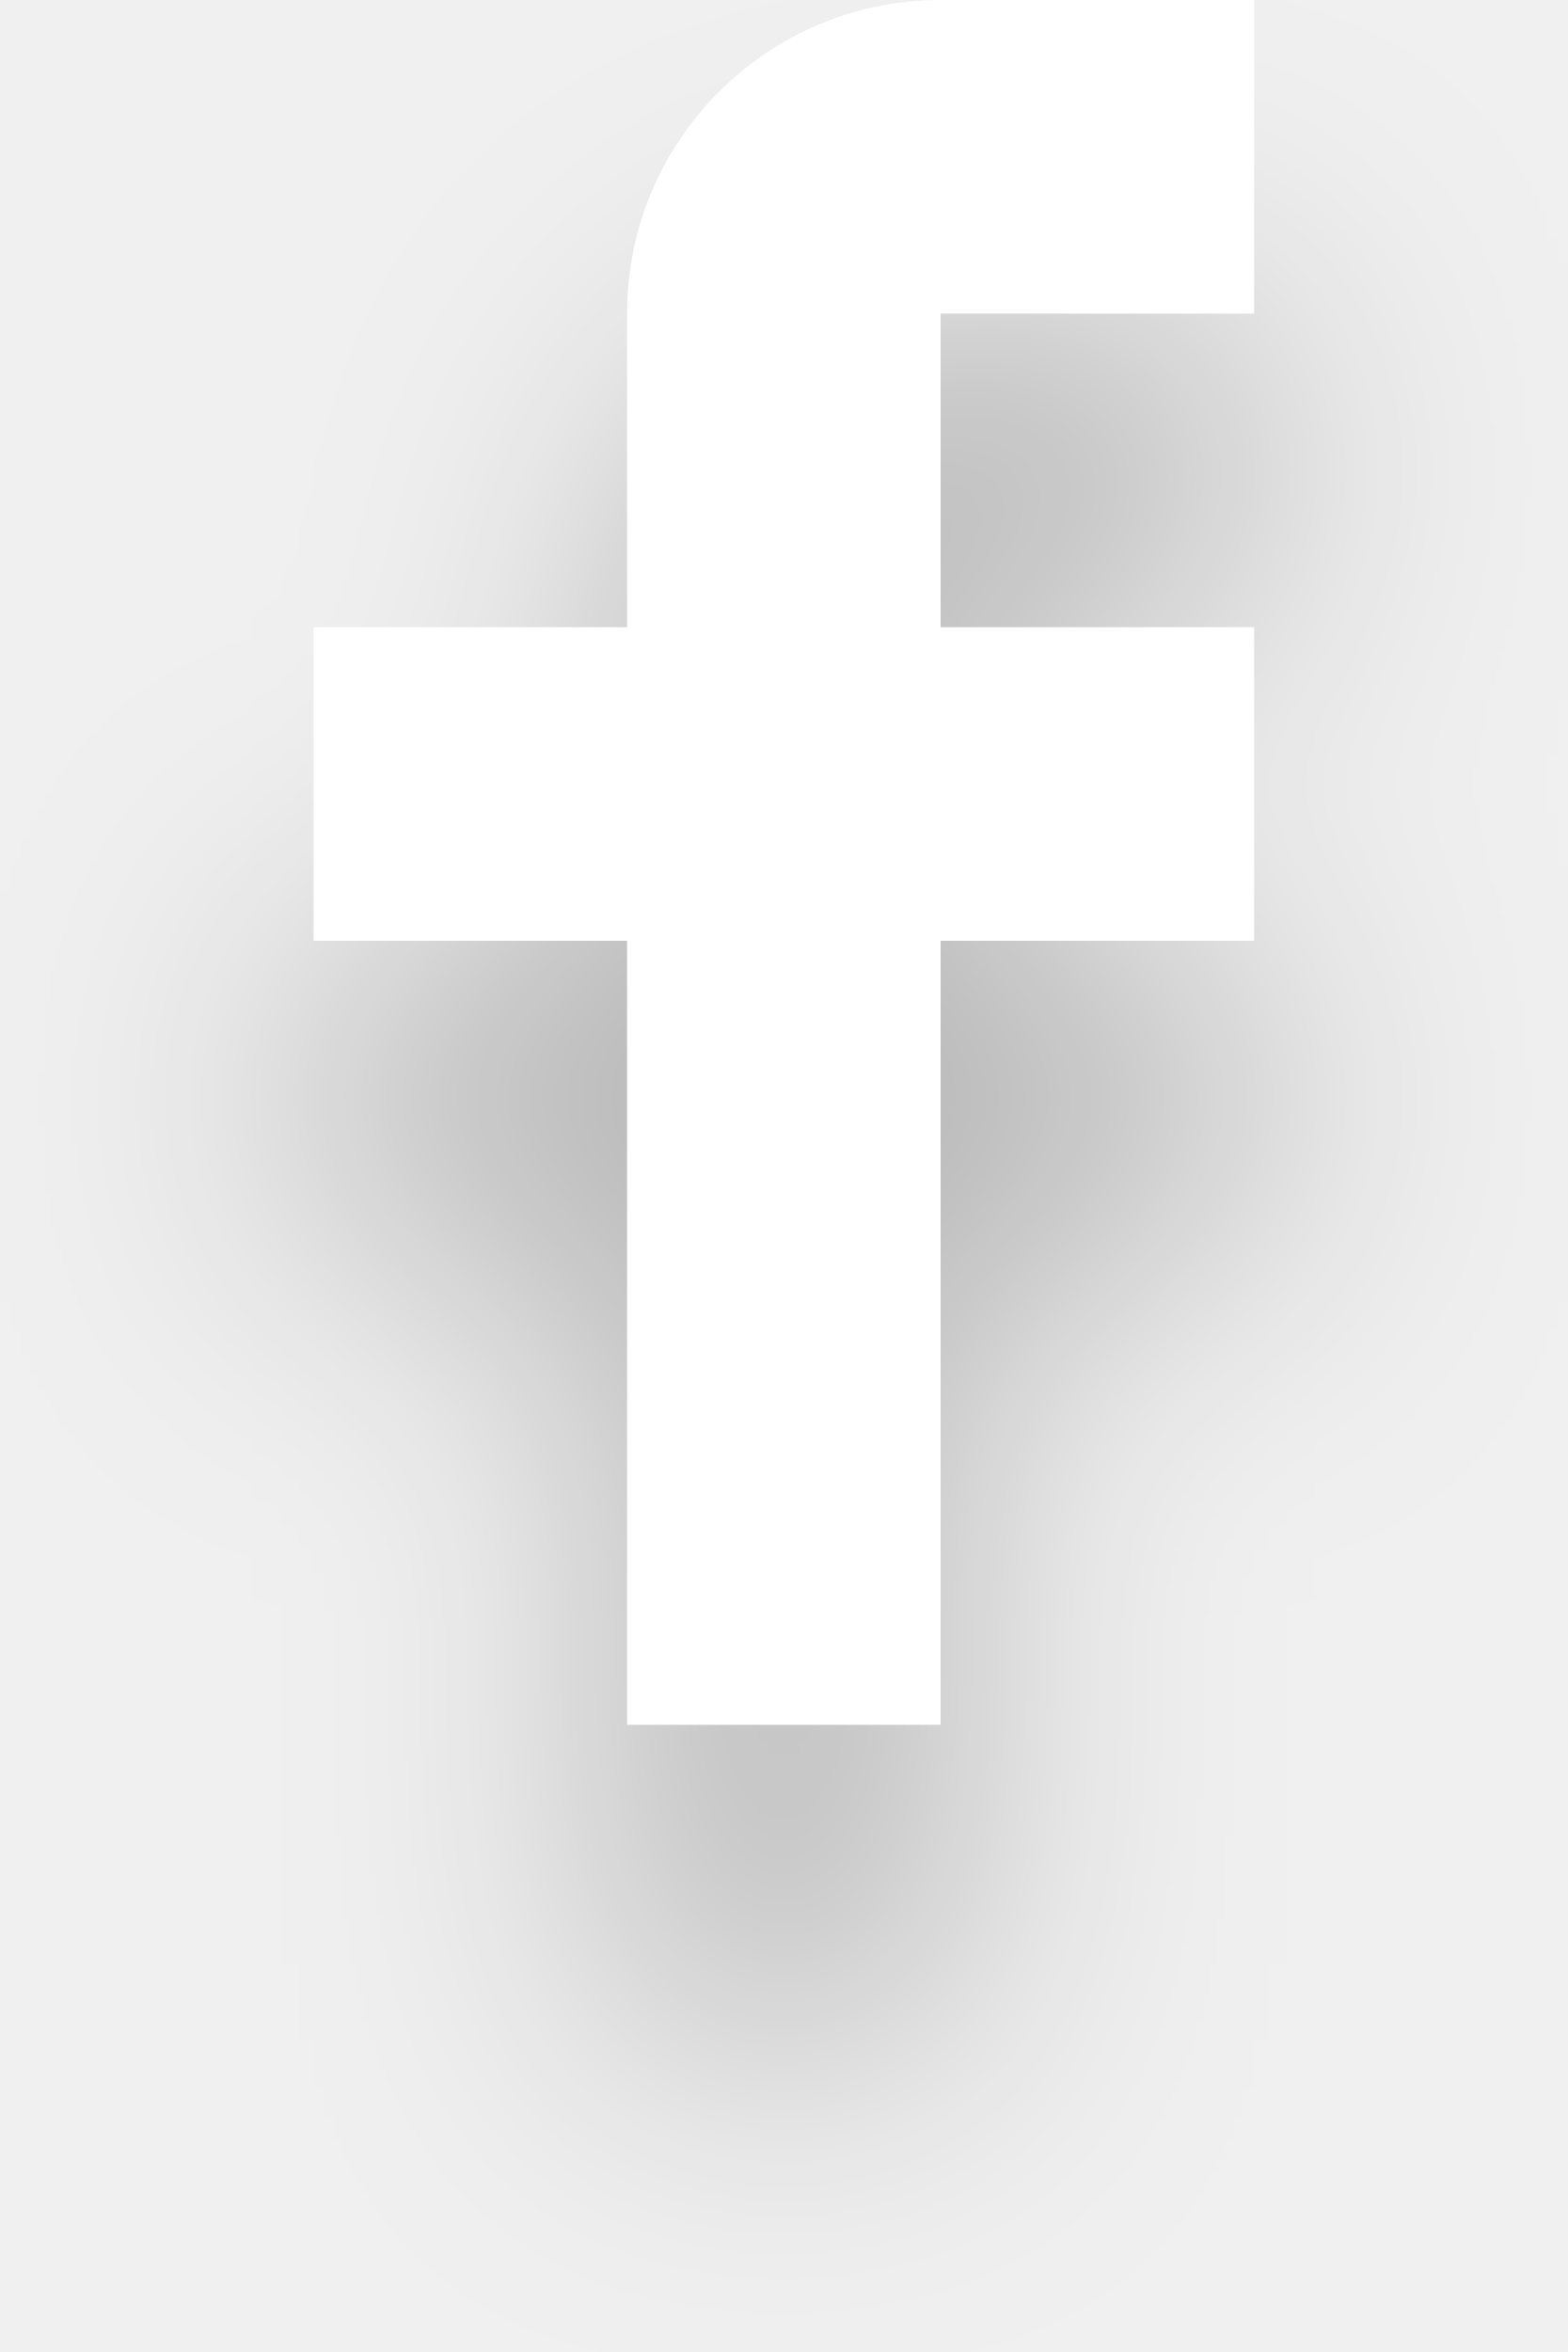
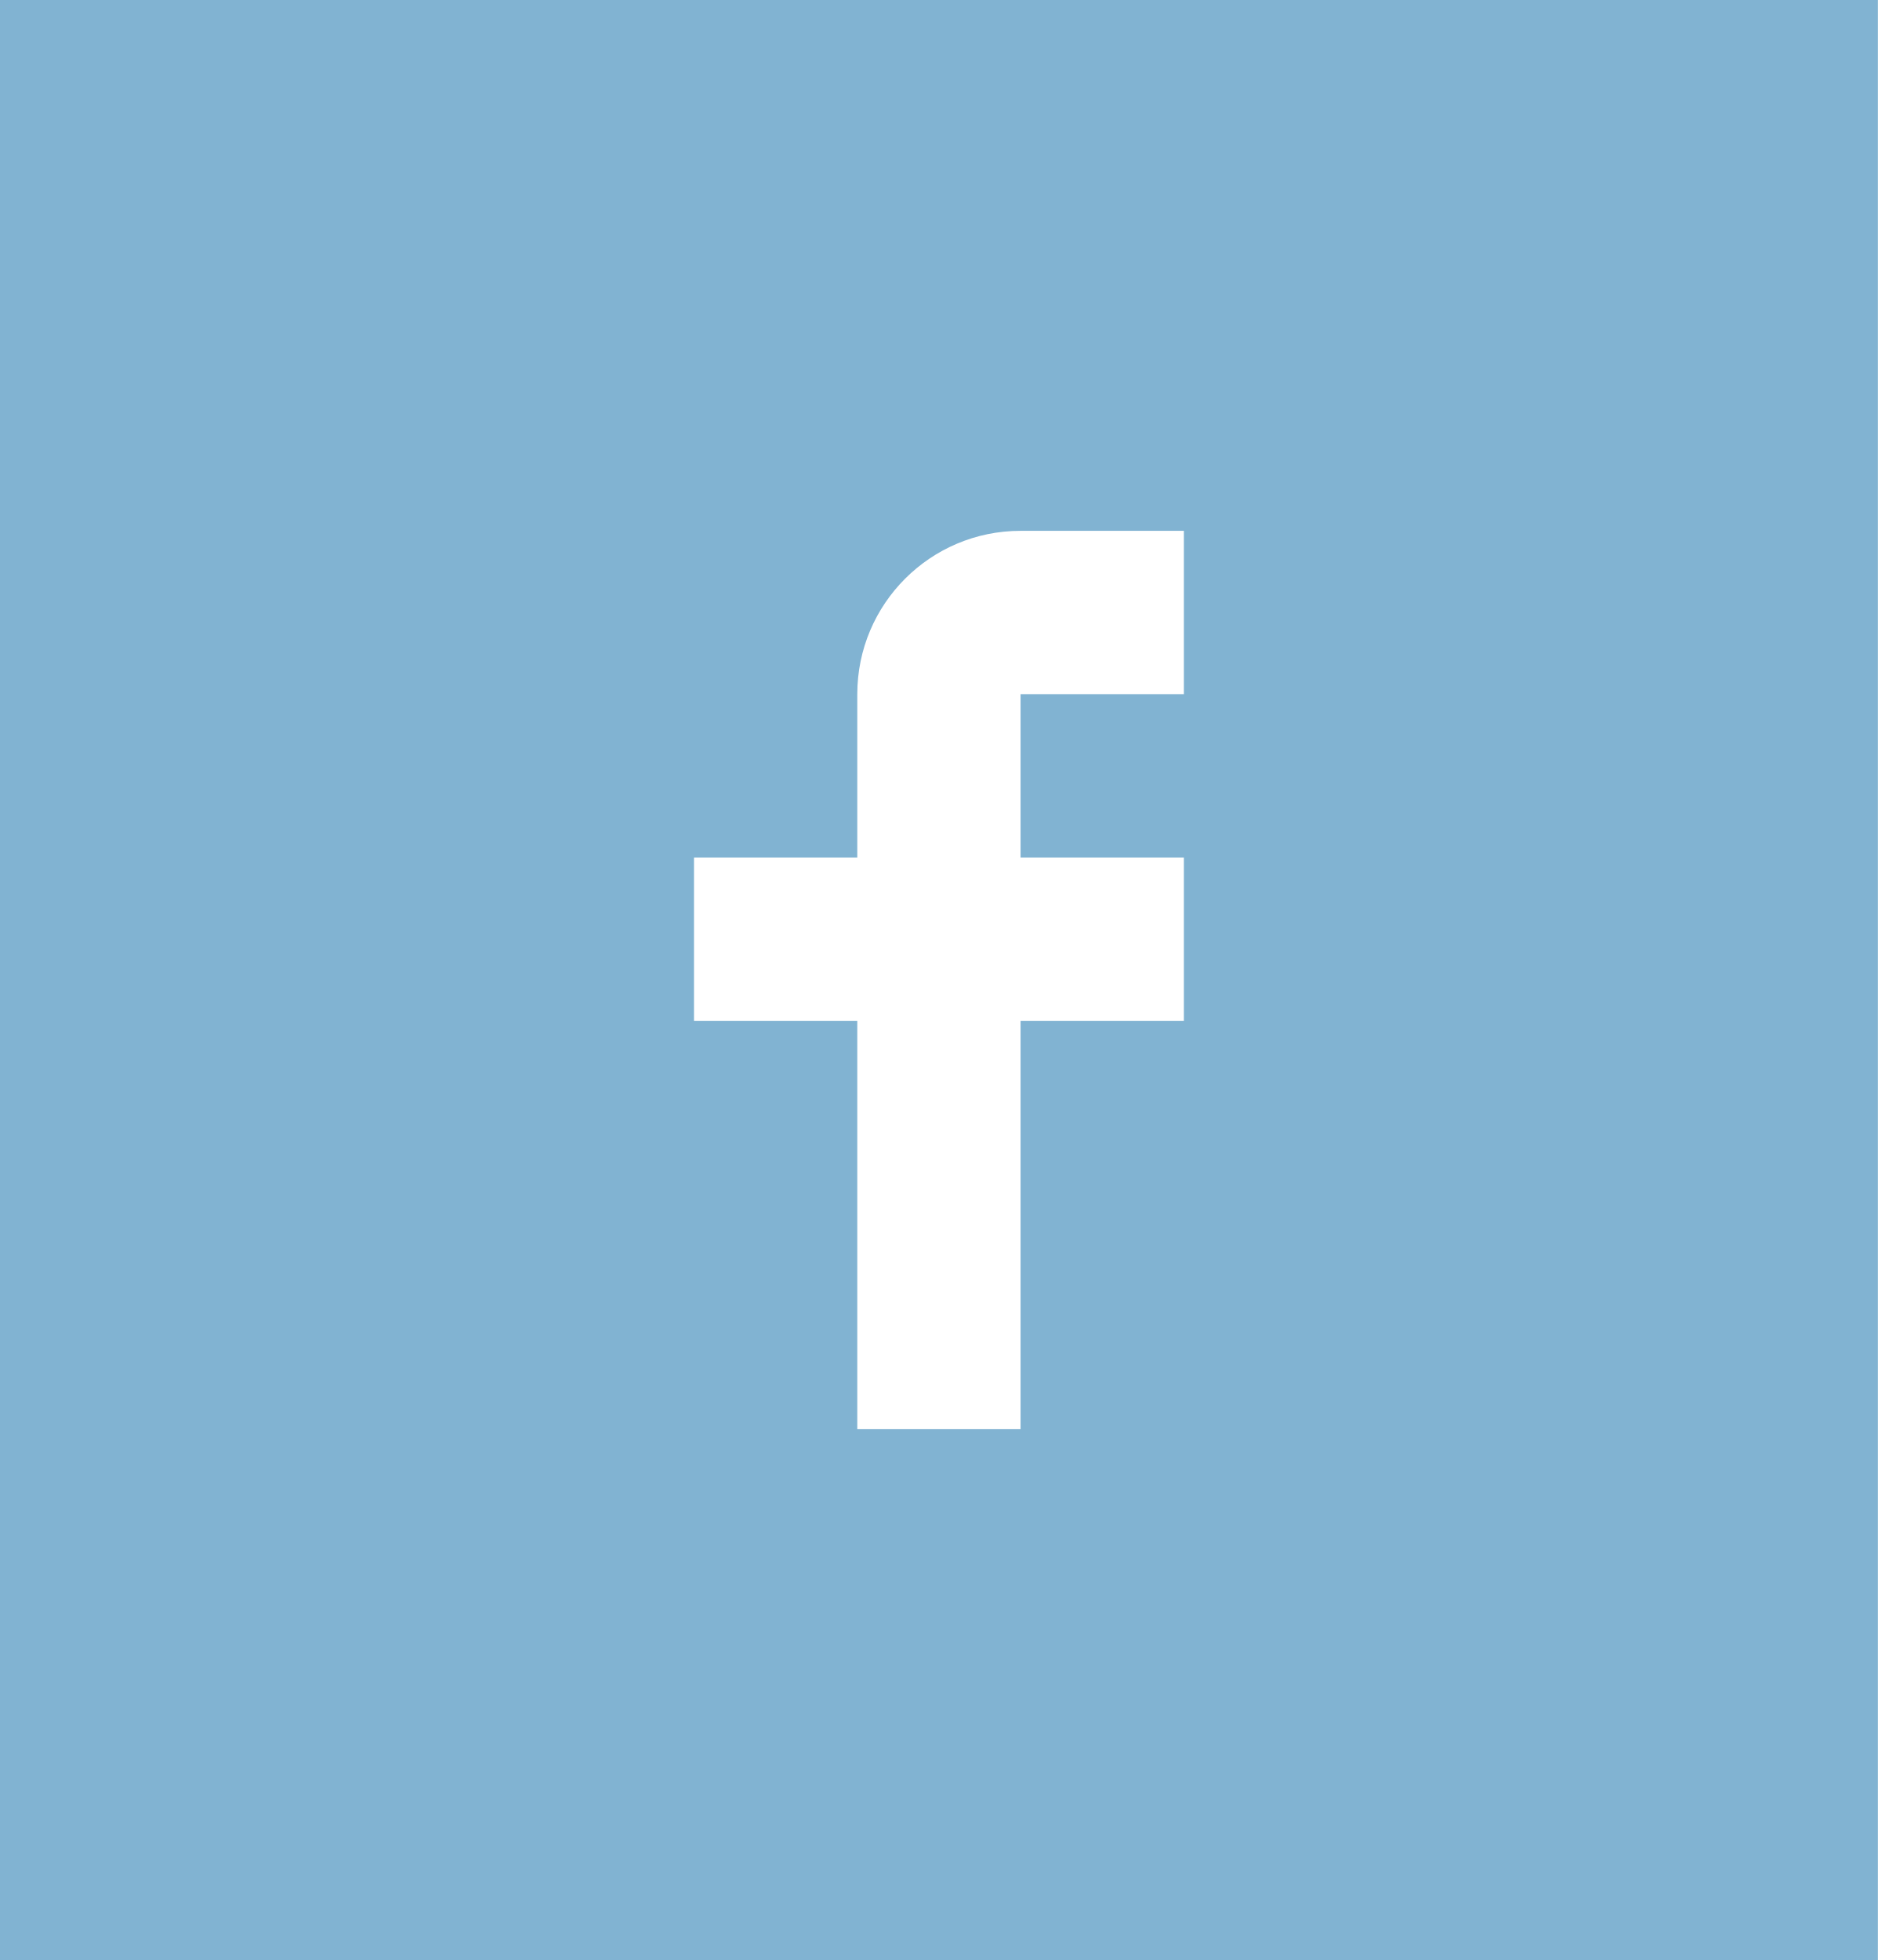
- <svg xmlns="http://www.w3.org/2000/svg" width="20" height="30" viewBox="0 0 20 30" fill="none">
-   <g filter="url(#filter0_d)">
-     <path d="M16 4V0H12C9.791 0 8 1.791 8 4V8H4V12H8V22H12V12H16V8H12V4H16Z" fill="white" />
-   </g>
-   <defs>
-     <filter id="filter0_d" x="0" y="0" width="20" height="30" filterUnits="userSpaceOnUse" color-interpolation-filters="sRGB">
-       <feFlood flood-opacity="0" result="BackgroundImageFix" />
-       <feColorMatrix in="SourceAlpha" type="matrix" values="0 0 0 0 0 0 0 0 0 0 0 0 0 0 0 0 0 0 127 0" />
-       <feOffset dy="4" />
-       <feGaussianBlur stdDeviation="2" />
-       <feColorMatrix type="matrix" values="0 0 0 0 0 0 0 0 0 0 0 0 0 0 0 0 0 0 0.25 0" />
-       <feBlend mode="normal" in2="BackgroundImageFix" result="effect1_dropShadow" />
-       <feBlend mode="normal" in="SourceGraphic" in2="effect1_dropShadow" result="shape" />
-     </filter>
-   </defs>
+ <svg xmlns="http://www.w3.org/2000/svg" width="46" height="48" viewBox="0 0 46 48" fill="none">
+   <rect width="46" height="48" fill="#81B3D2" />
+   <path d="M29 17V13H25C22.791 13 21 14.791 21 17V21H17V25H21V35H25V25H29V21H25V17H29Z" fill="white" />
</svg>
